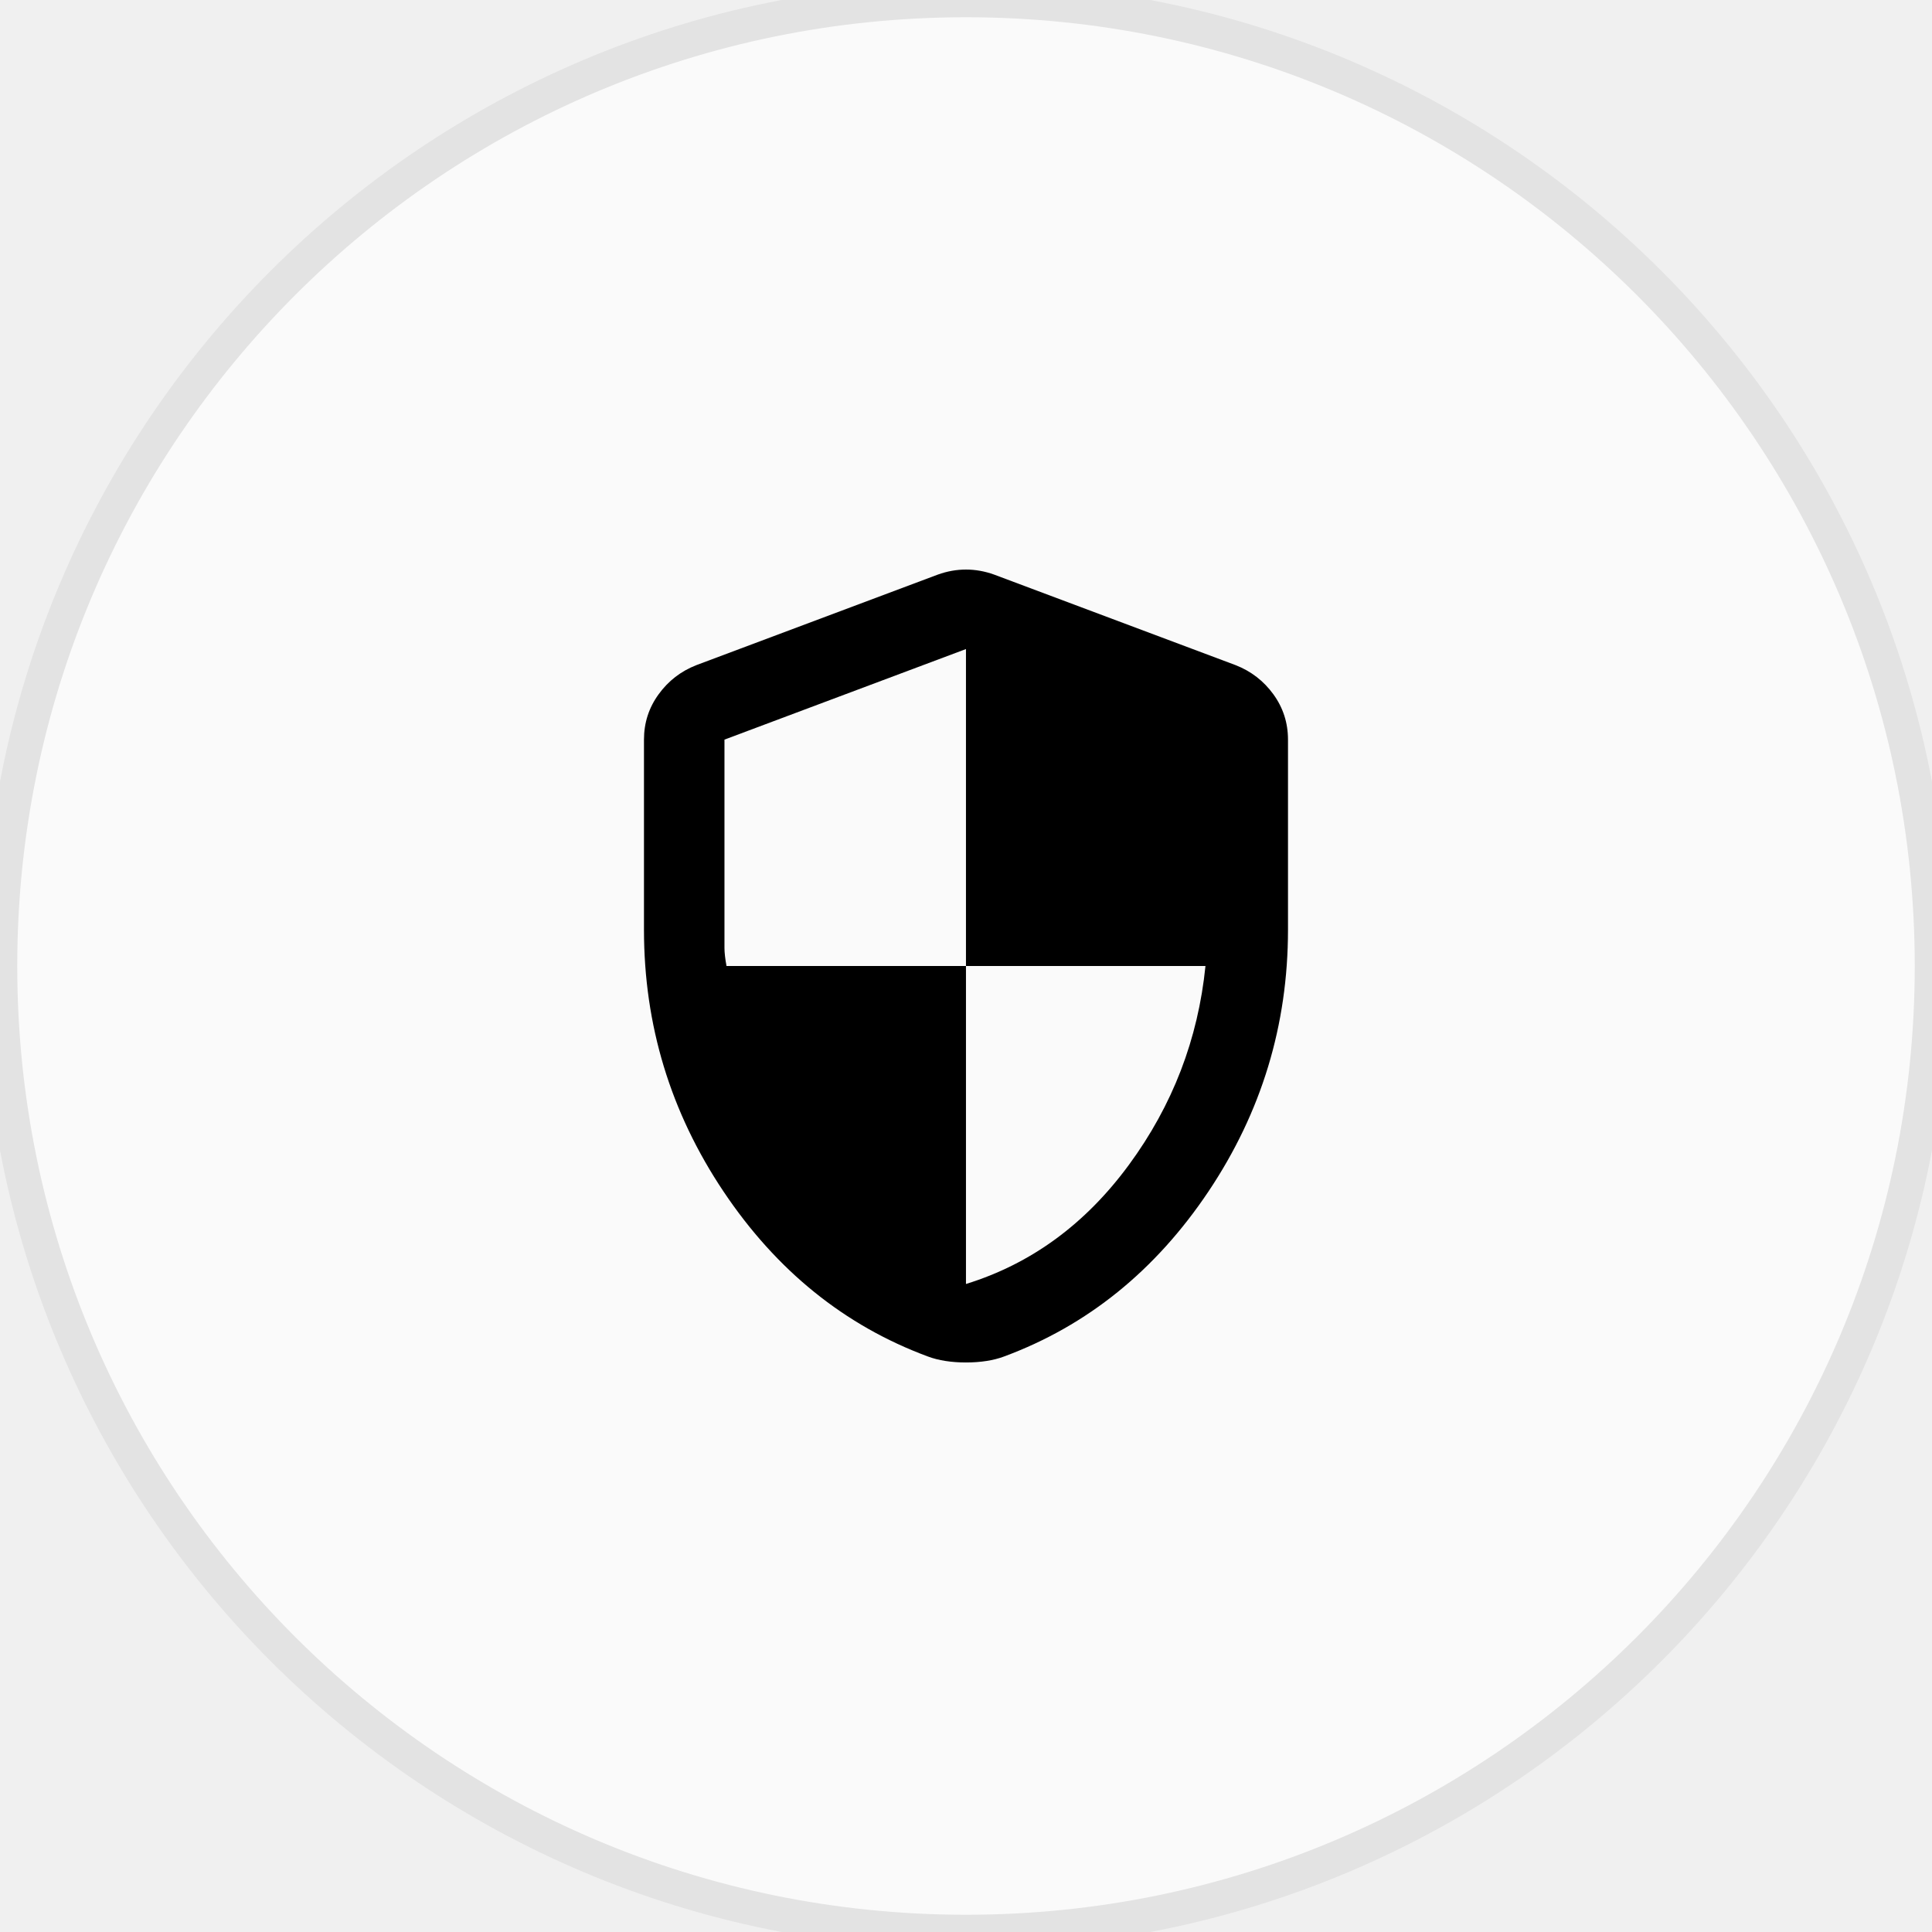
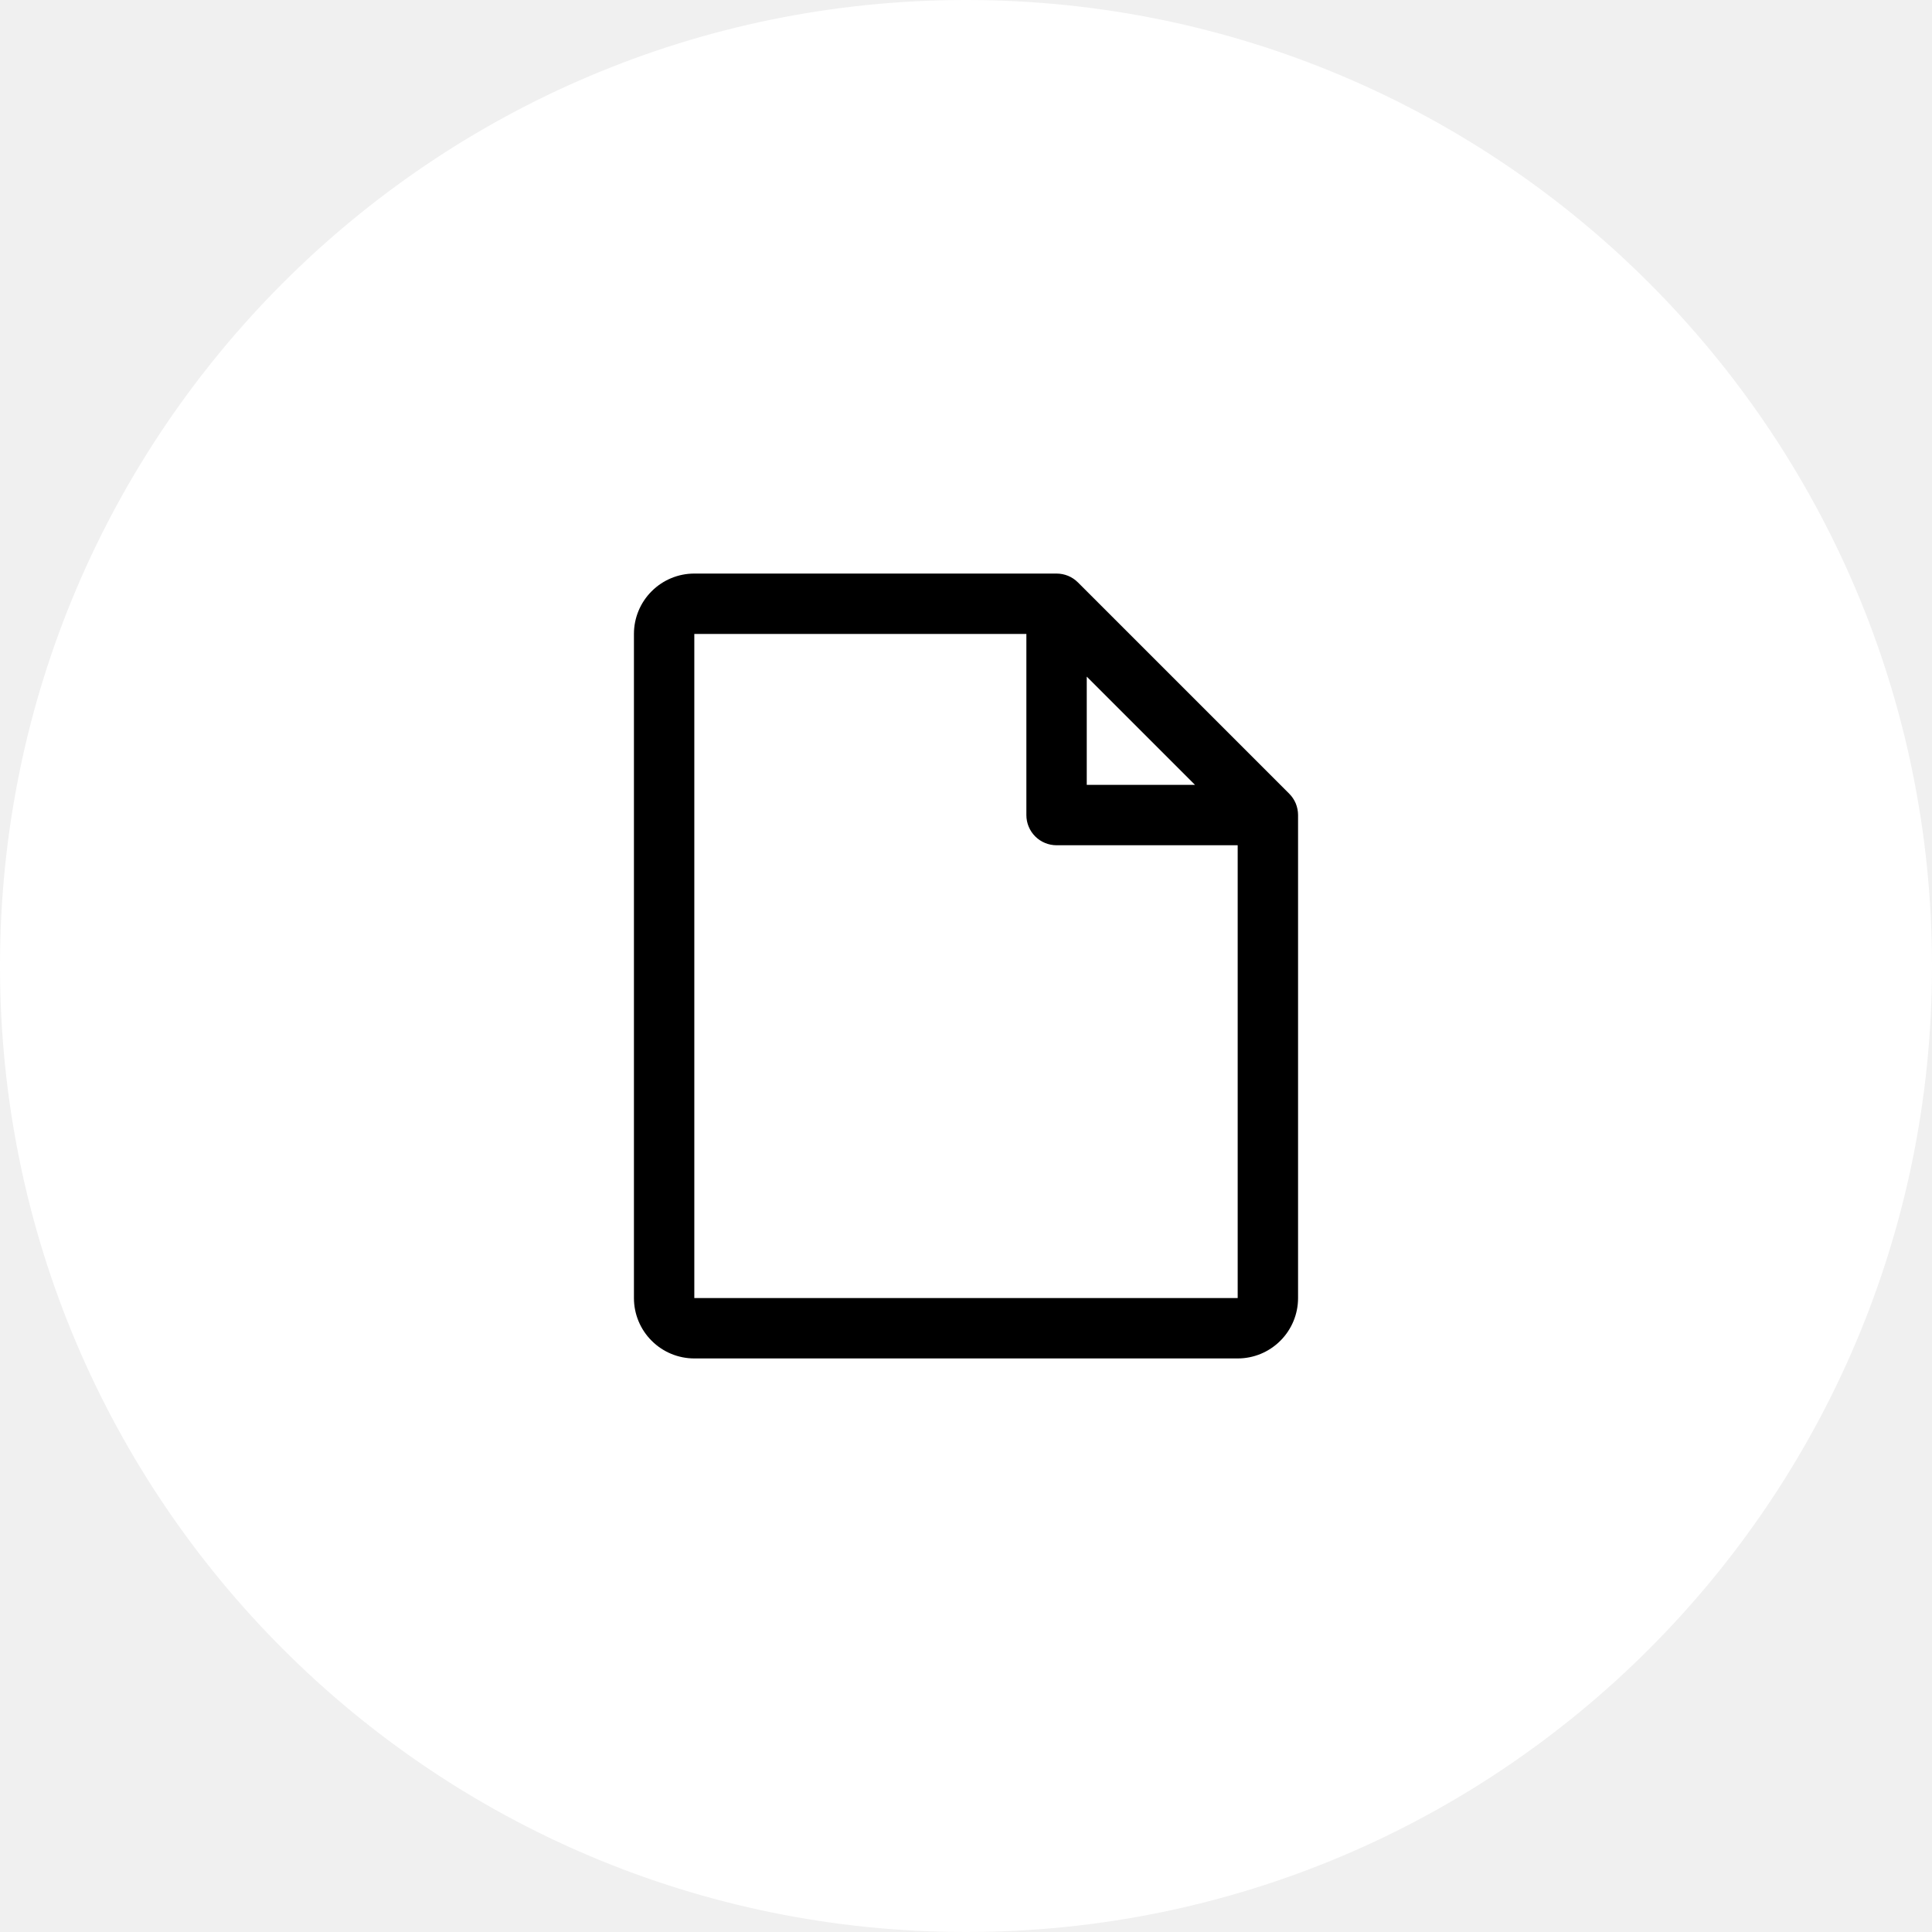
<svg xmlns="http://www.w3.org/2000/svg" width="56" height="56" viewBox="0 0 56 56" fill="none">
-   <circle cx="28" cy="28" r="28" fill="#FAFAFA" stroke="#E3E3E3" />
-   <path d="M27.999 39.492C27.785 39.492 27.586 39.477 27.402 39.448C27.217 39.419 27.047 39.376 26.891 39.317C24.48 38.423 22.506 36.828 20.97 34.534C19.434 32.239 18.666 29.712 18.666 26.951V21.438C18.666 20.952 18.807 20.514 19.09 20.125C19.371 19.737 19.735 19.455 20.183 19.28L27.183 16.655C27.455 16.557 27.727 16.509 27.999 16.509C28.272 16.509 28.544 16.557 28.816 16.655L35.816 19.28C36.263 19.455 36.628 19.737 36.91 20.125C37.192 20.514 37.333 20.952 37.333 21.438V26.951C37.333 29.712 36.565 32.239 35.029 34.534C33.492 36.828 31.519 38.423 29.108 39.317C28.952 39.376 28.782 39.419 28.597 39.448C28.412 39.477 28.213 39.492 27.999 39.492ZM27.999 37.217C29.886 36.634 31.46 35.482 32.724 33.761C33.988 32.04 34.727 30.12 34.941 28H27.999V18.813L20.999 21.438V27.476C20.999 27.612 21.019 27.787 21.058 28H27.999V37.217Z" fill="black" />
+   <circle cx="28" cy="28" r="28" fill="white" />
+   <path d="M37.369 23.006L31.244 16.881C31.163 16.8 31.066 16.735 30.96 16.691C30.854 16.648 30.74 16.625 30.625 16.625H20.125C19.661 16.625 19.216 16.809 18.888 17.138C18.559 17.466 18.375 17.911 18.375 18.375V37.625C18.375 38.089 18.559 38.534 18.888 38.862C19.216 39.191 19.661 39.375 20.125 39.375H35.875C36.339 39.375 36.784 39.191 37.112 38.862C37.441 38.534 37.625 38.089 37.625 37.625V23.625C37.625 23.51 37.602 23.396 37.559 23.29C37.515 23.184 37.45 23.087 37.369 23.006ZM31.5 19.612L34.638 22.75H31.5V19.612ZM35.875 37.625H20.125V18.375H29.75V23.625C29.75 23.857 29.842 24.08 30.006 24.244C30.17 24.408 30.393 24.5 30.625 24.5H35.875V37.625Z" fill="black" />
</svg>
